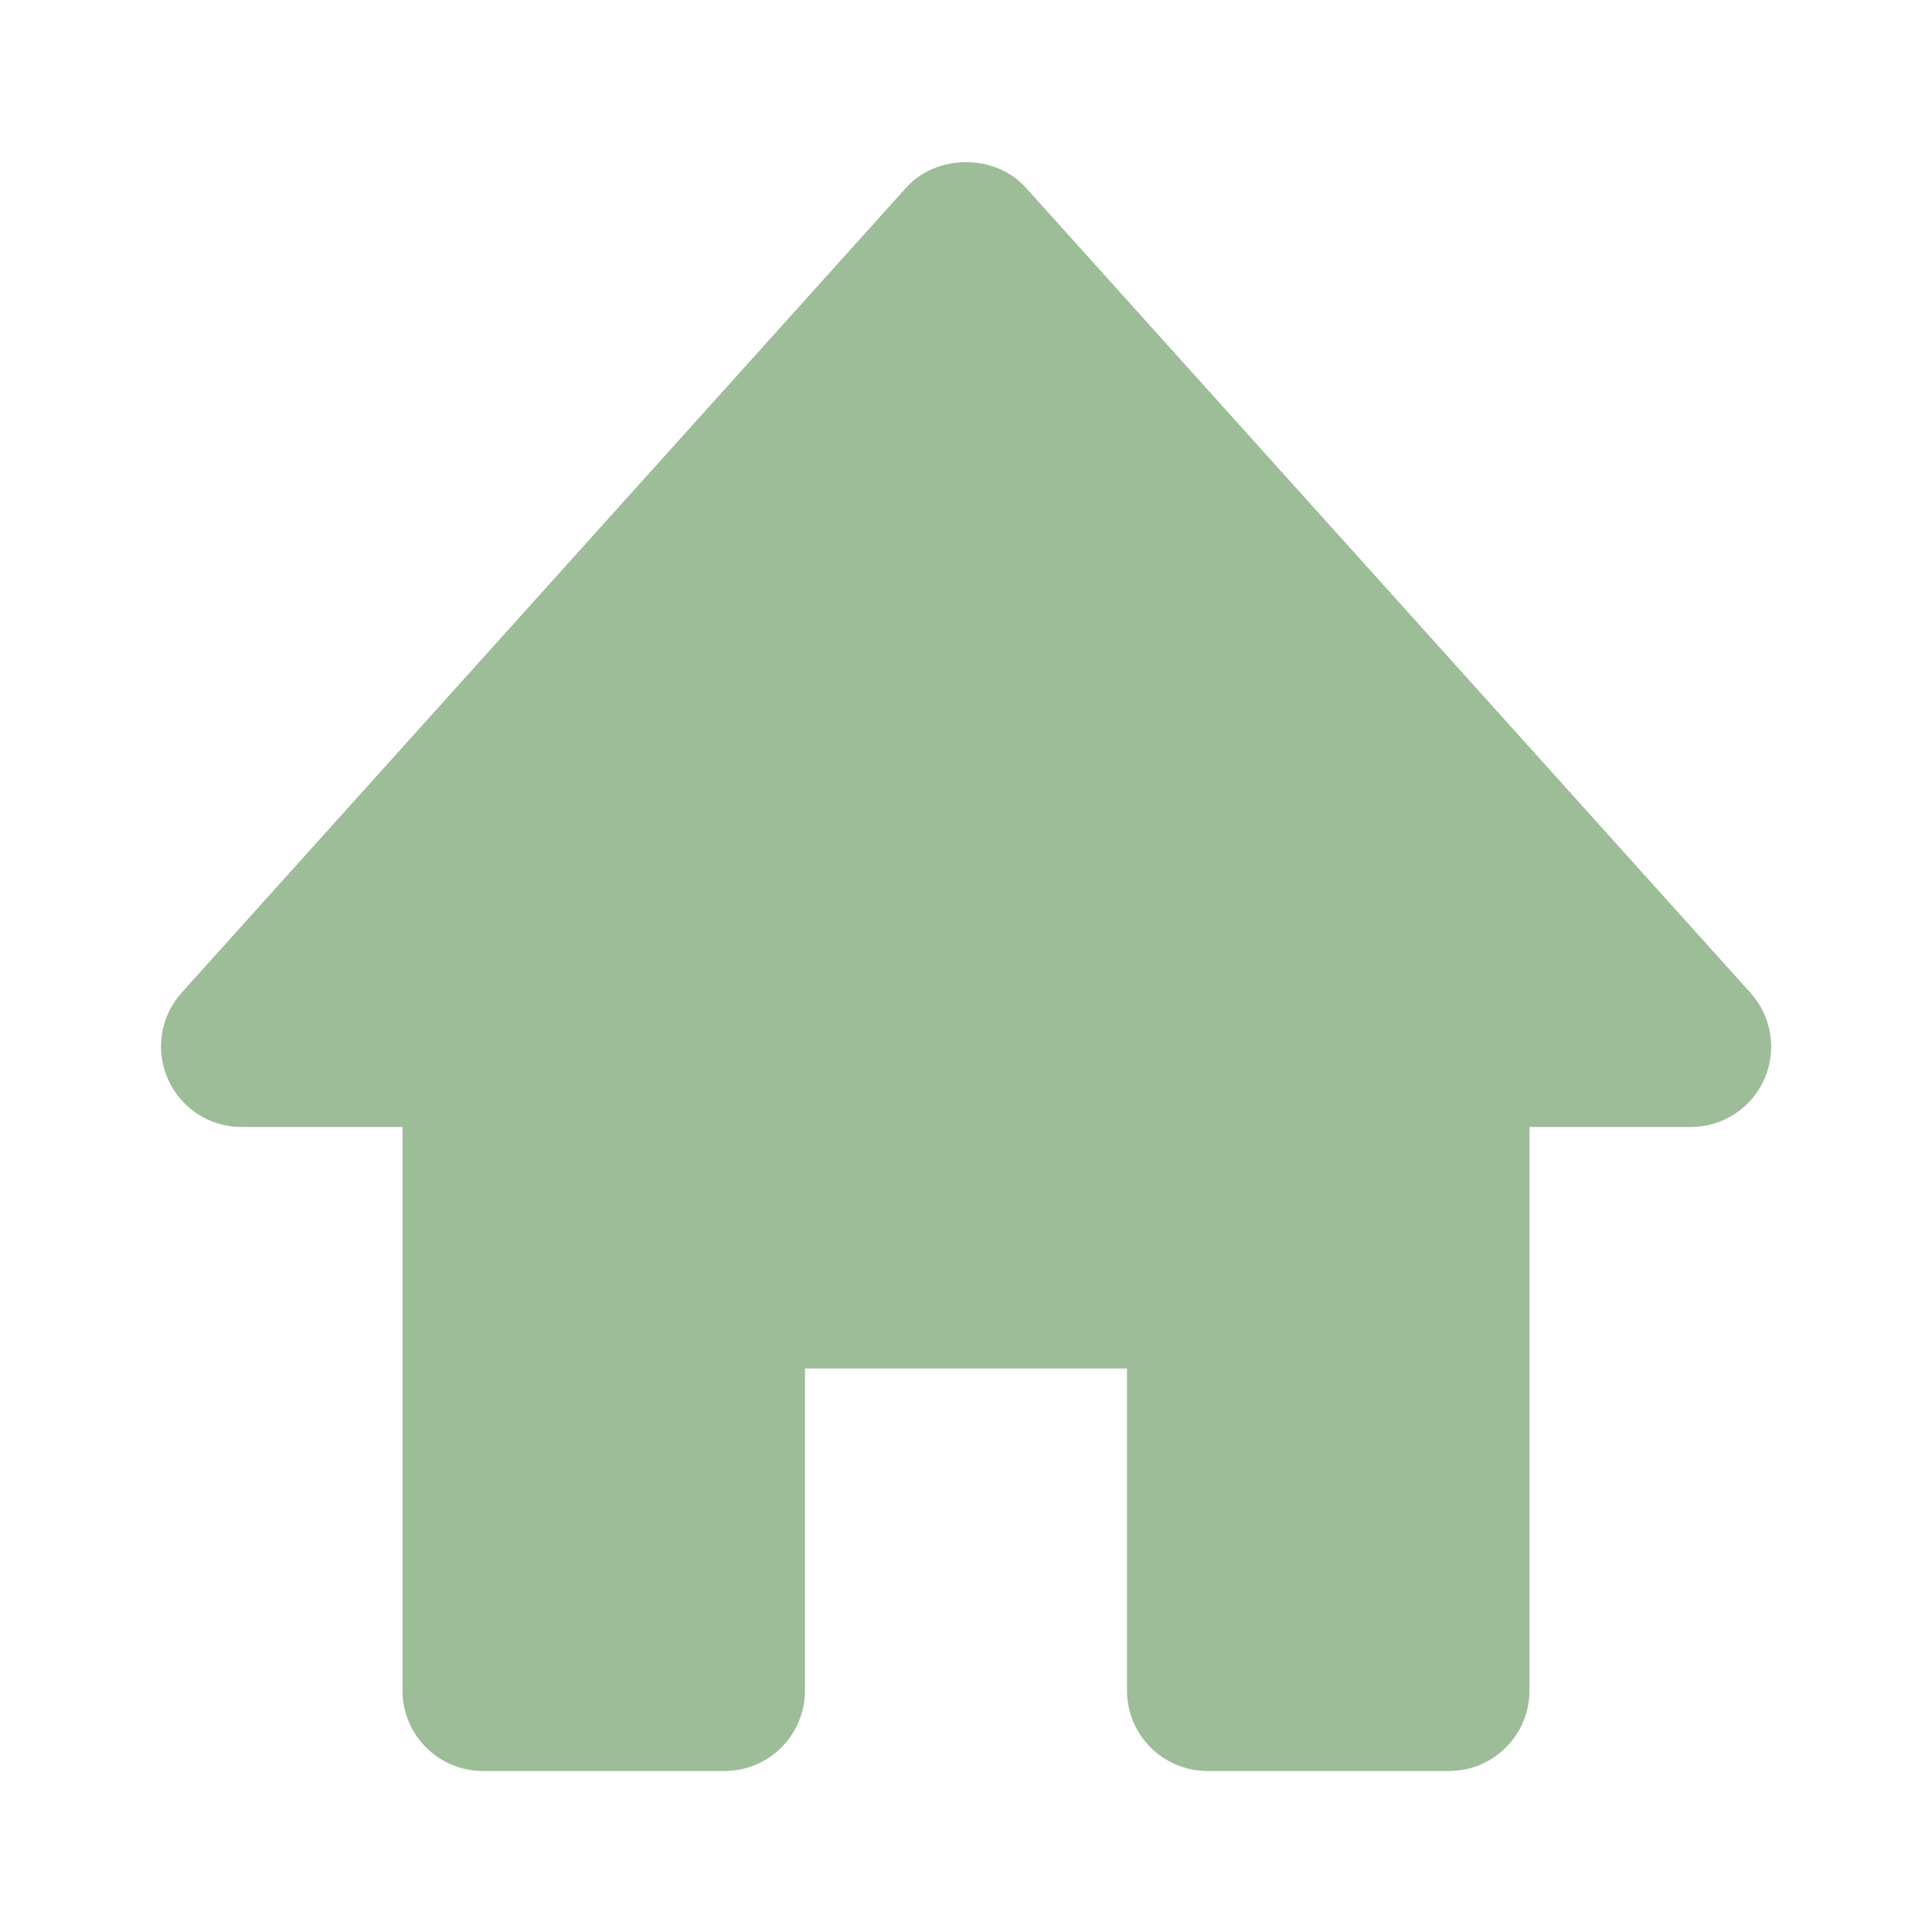
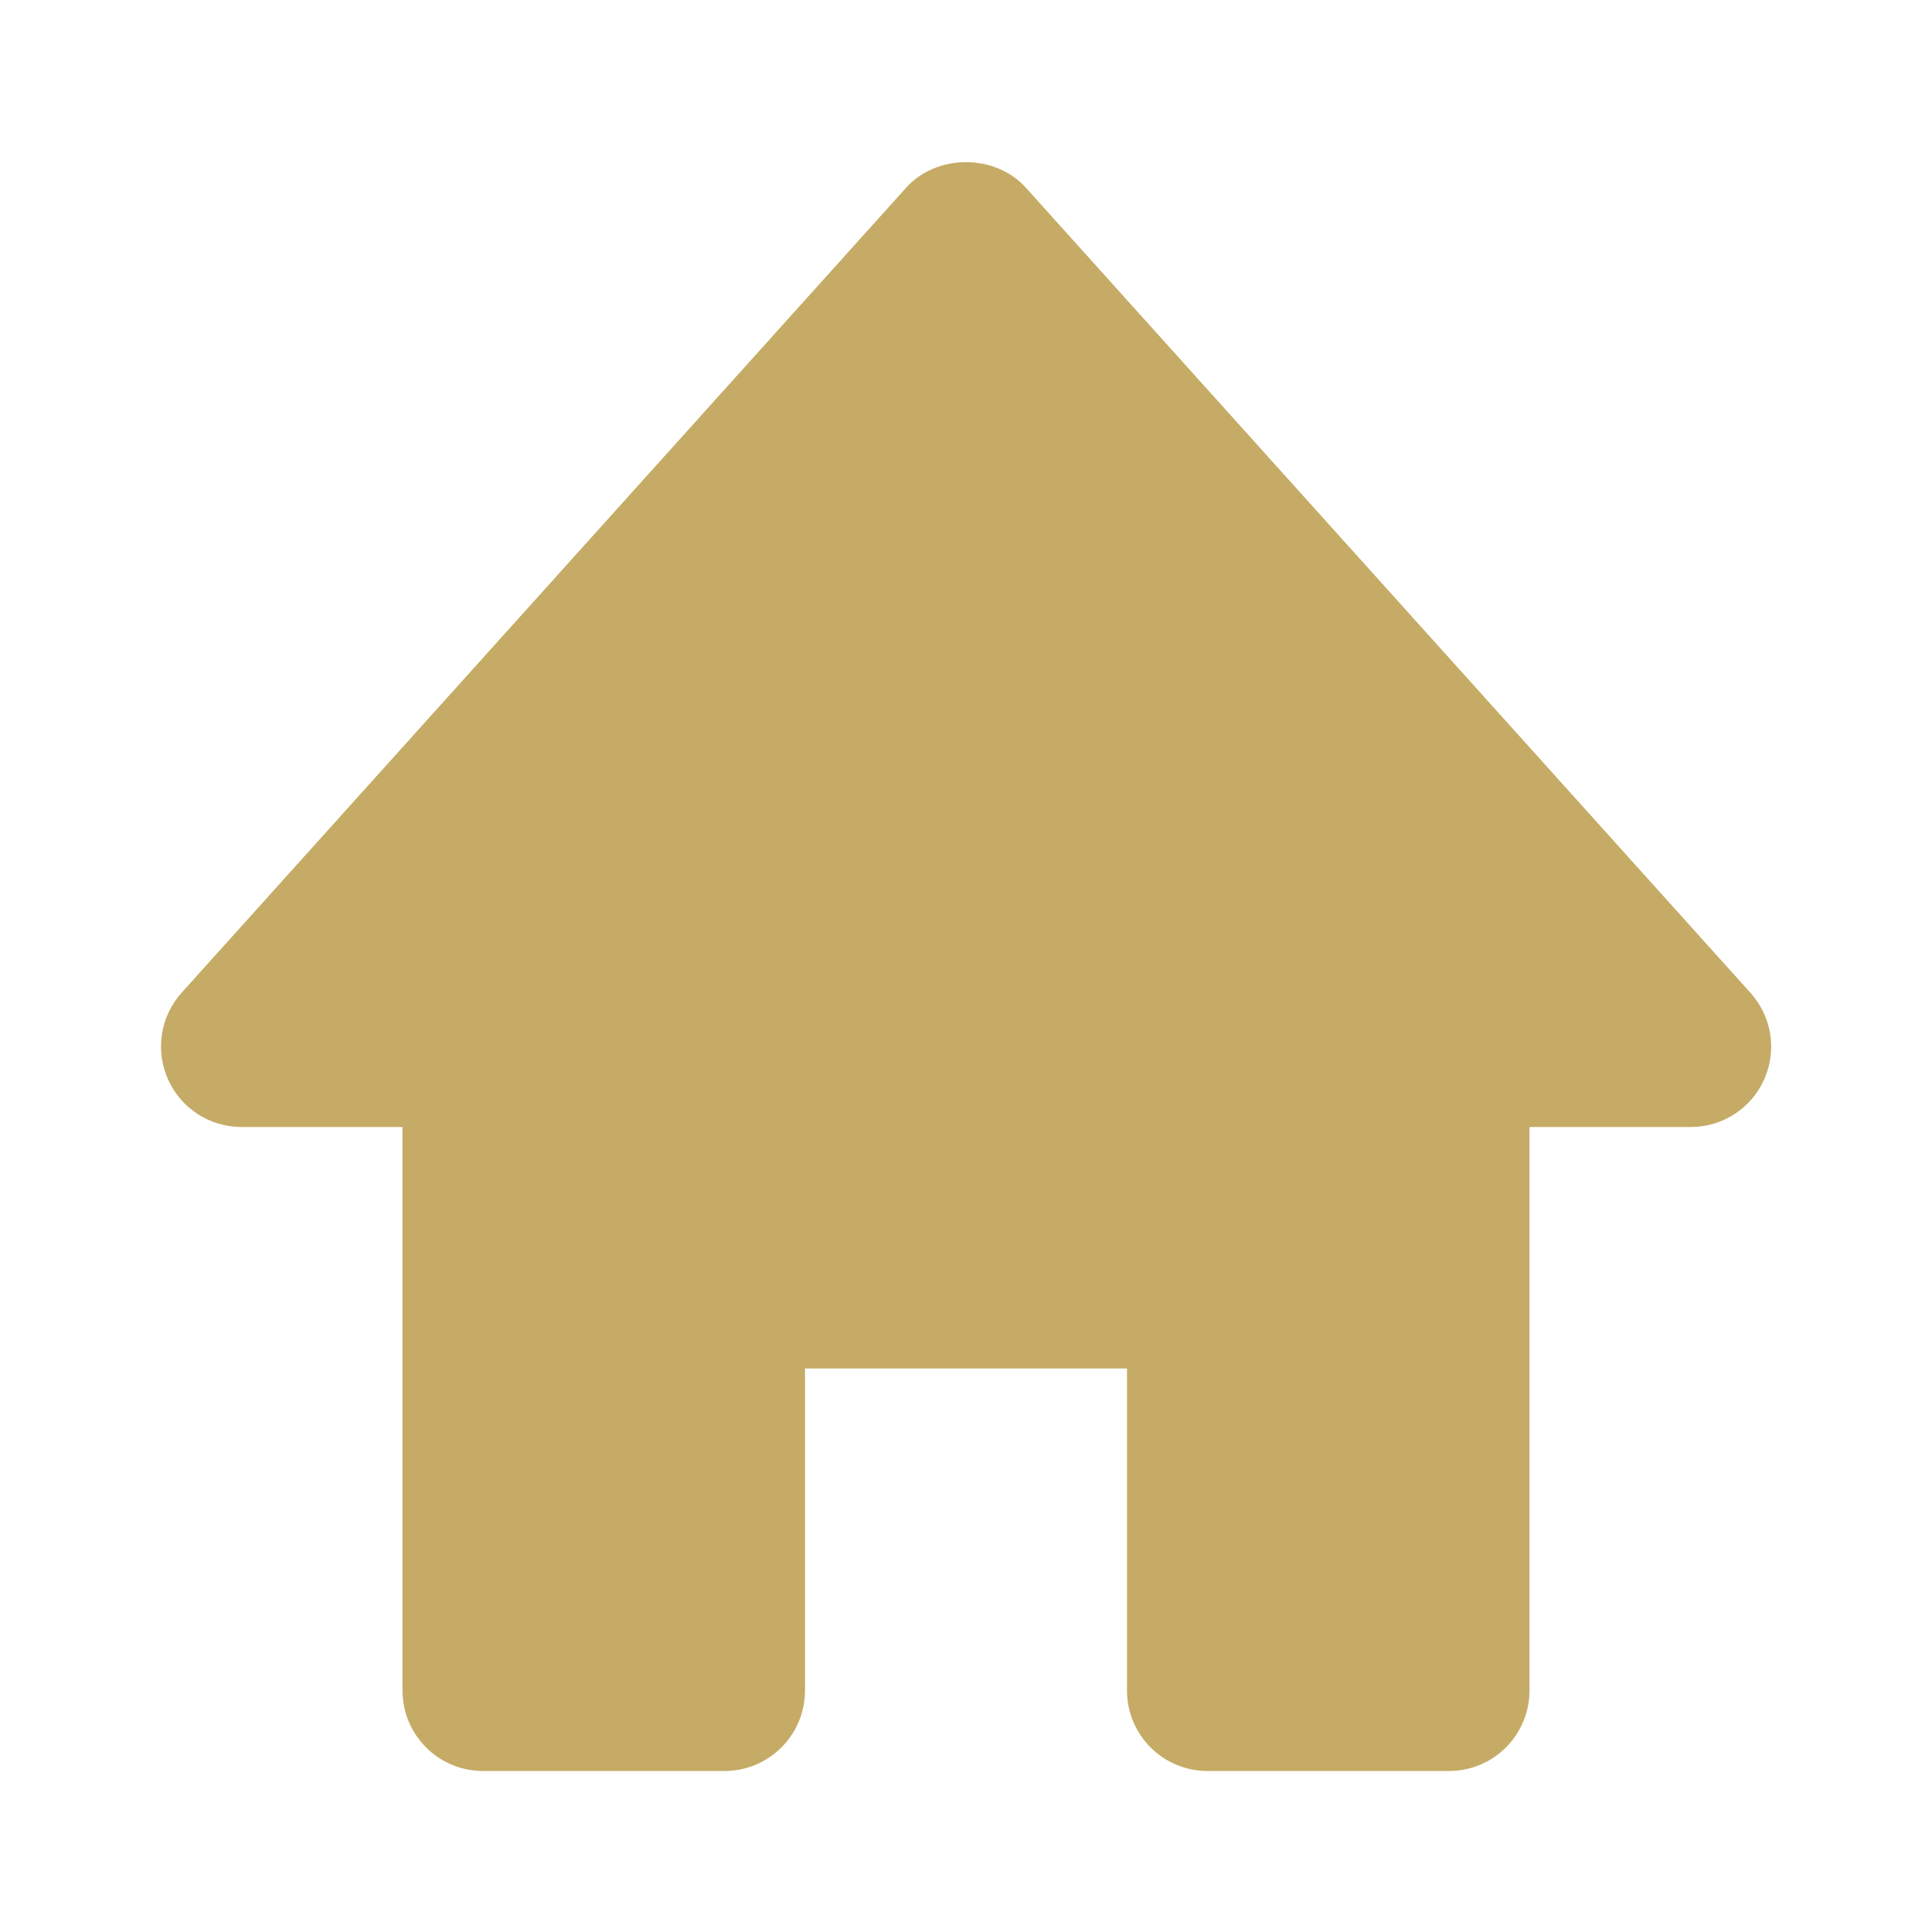
- <svg xmlns="http://www.w3.org/2000/svg" width="24" height="24" viewBox="0 0 24 24" style="fill: #9DBC98;transform: ;msFilter:;">
+ <svg xmlns="http://www.w3.org/2000/svg" width="24" height="24" viewBox="0 0 24 24" style="fill: #C5AB66;transform: ;msFilter:;">
  <path d="m21.743 12.331-9-10c-.379-.422-1.107-.422-1.486 0l-9 10a.998.998 0 0 0-.17 1.076c.16.361.518.593.913.593h2v7a1 1 0 0 0 1 1h3a1 1 0 0 0 1-1v-4h4v4a1 1 0 0 0 1 1h3a1 1 0 0 0 1-1v-7h2a.998.998 0 0 0 .743-1.669z" />
</svg>
